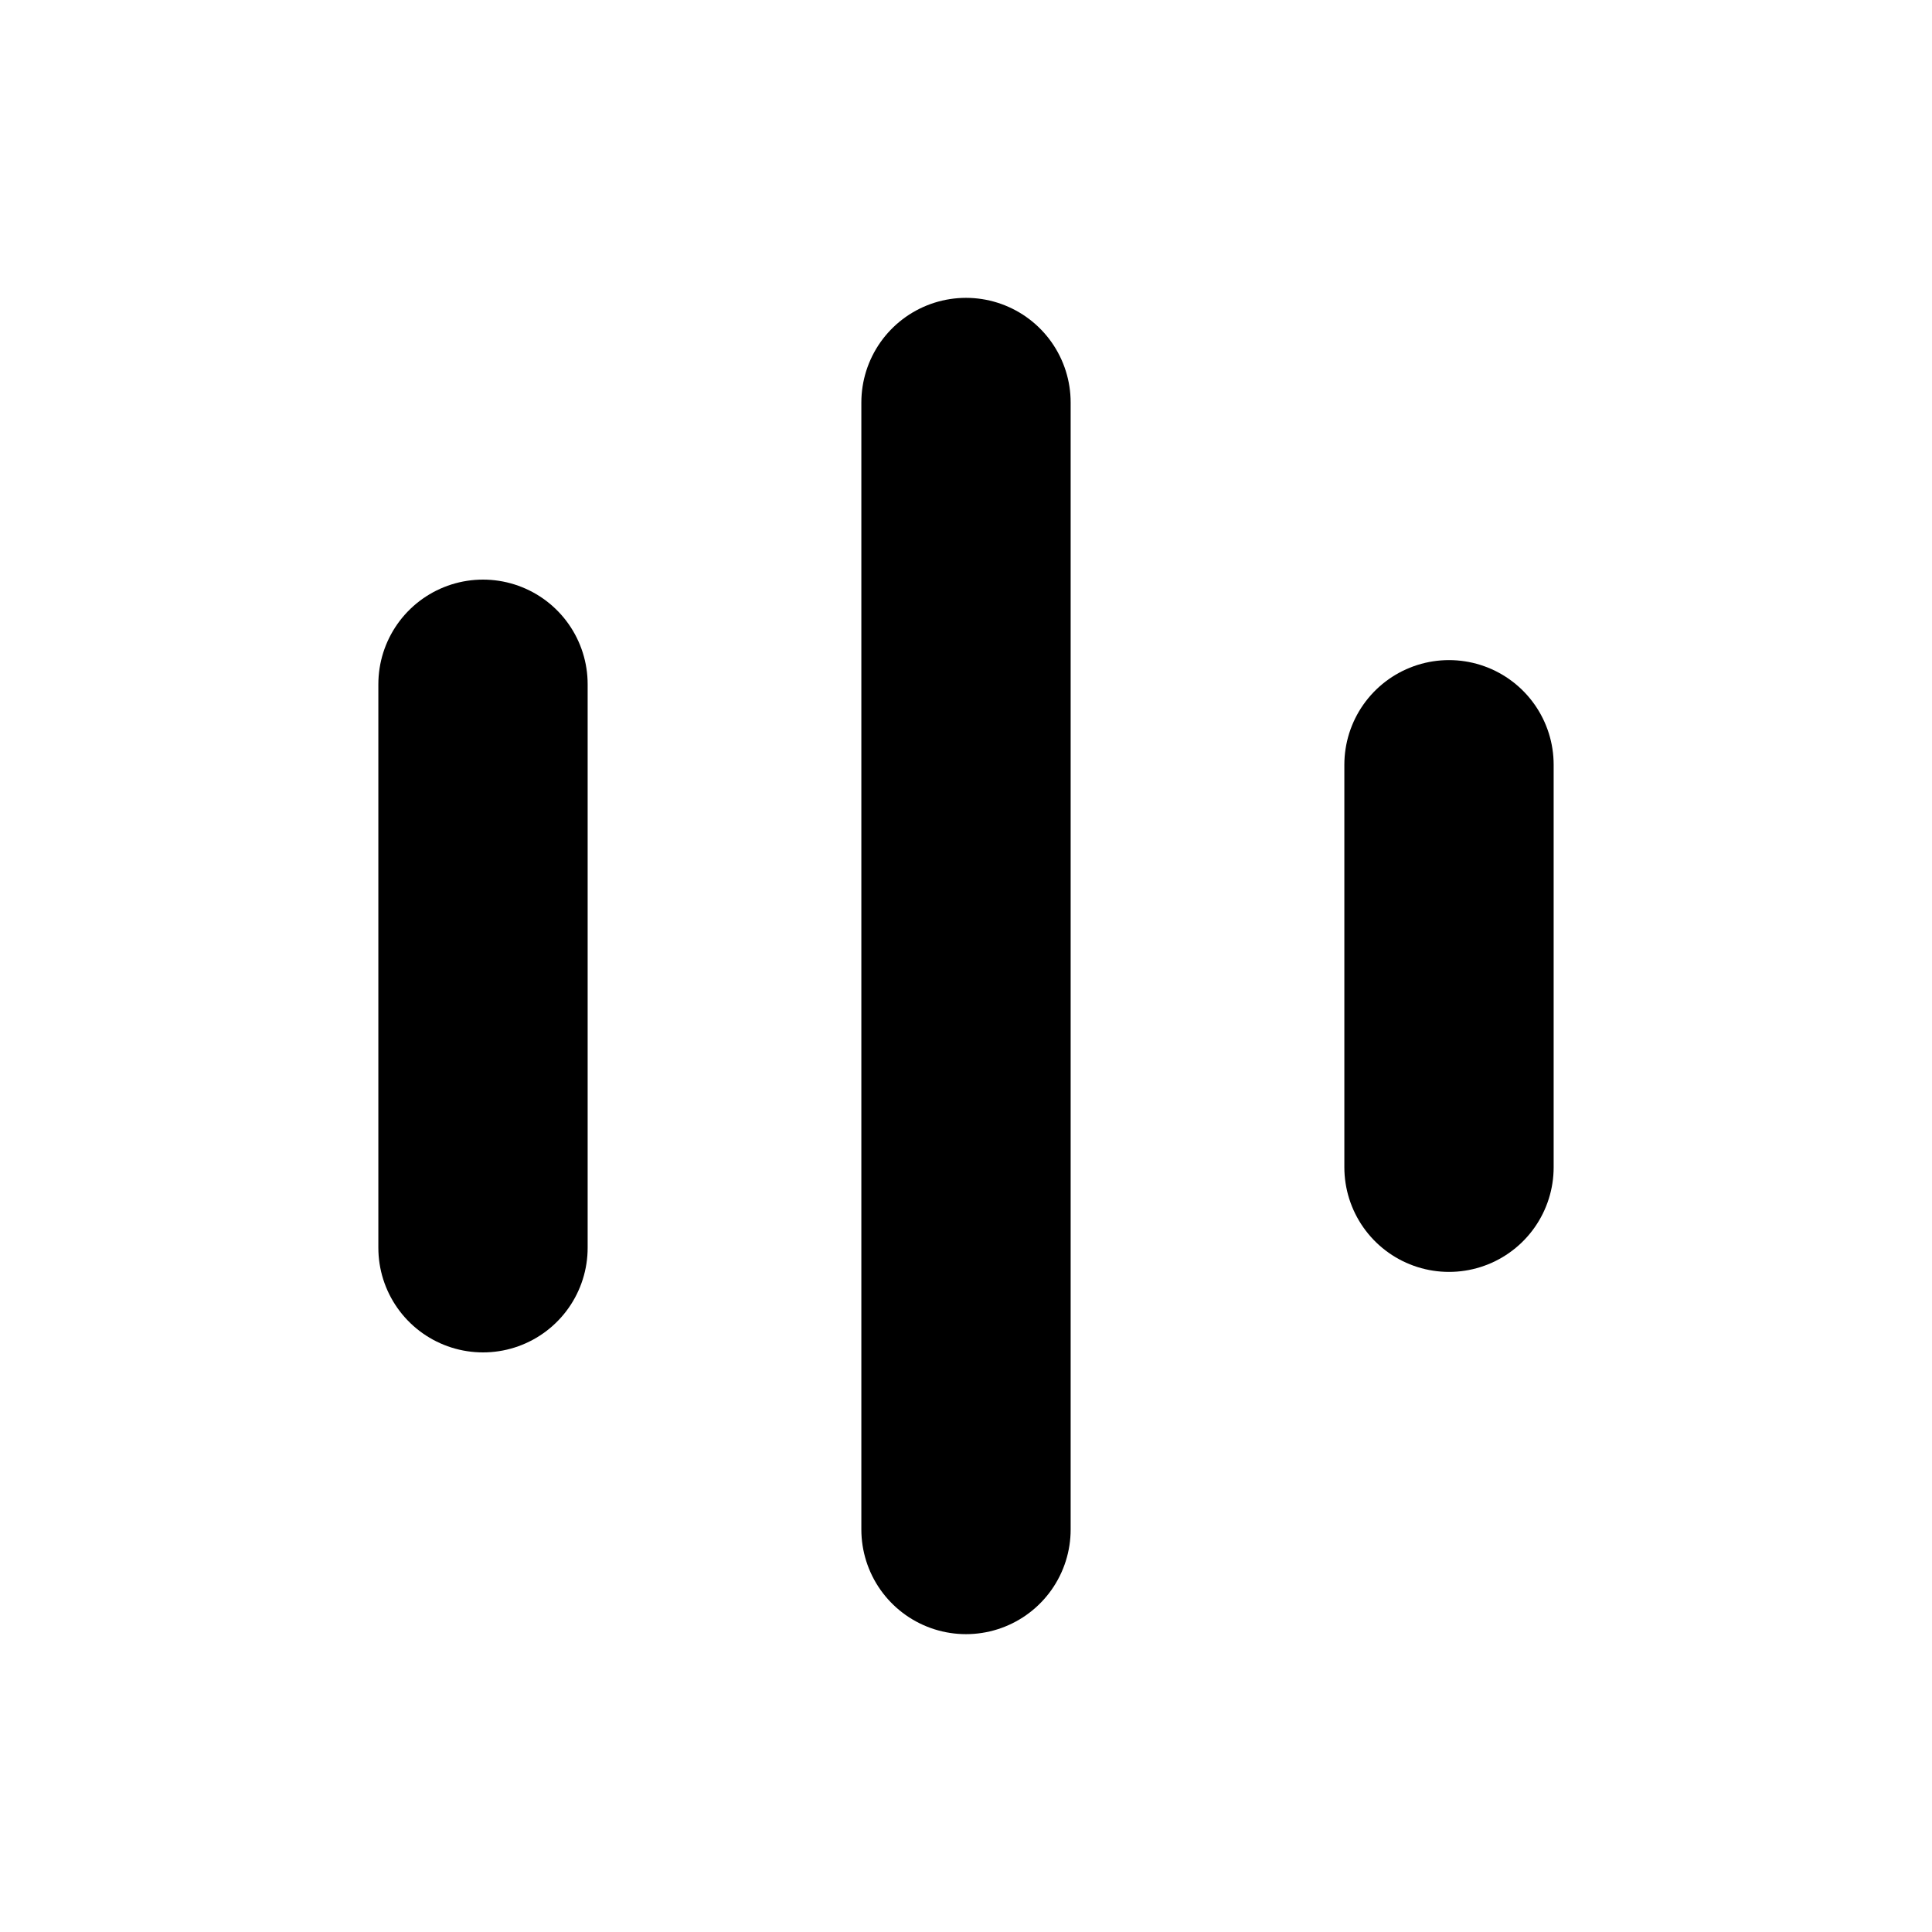
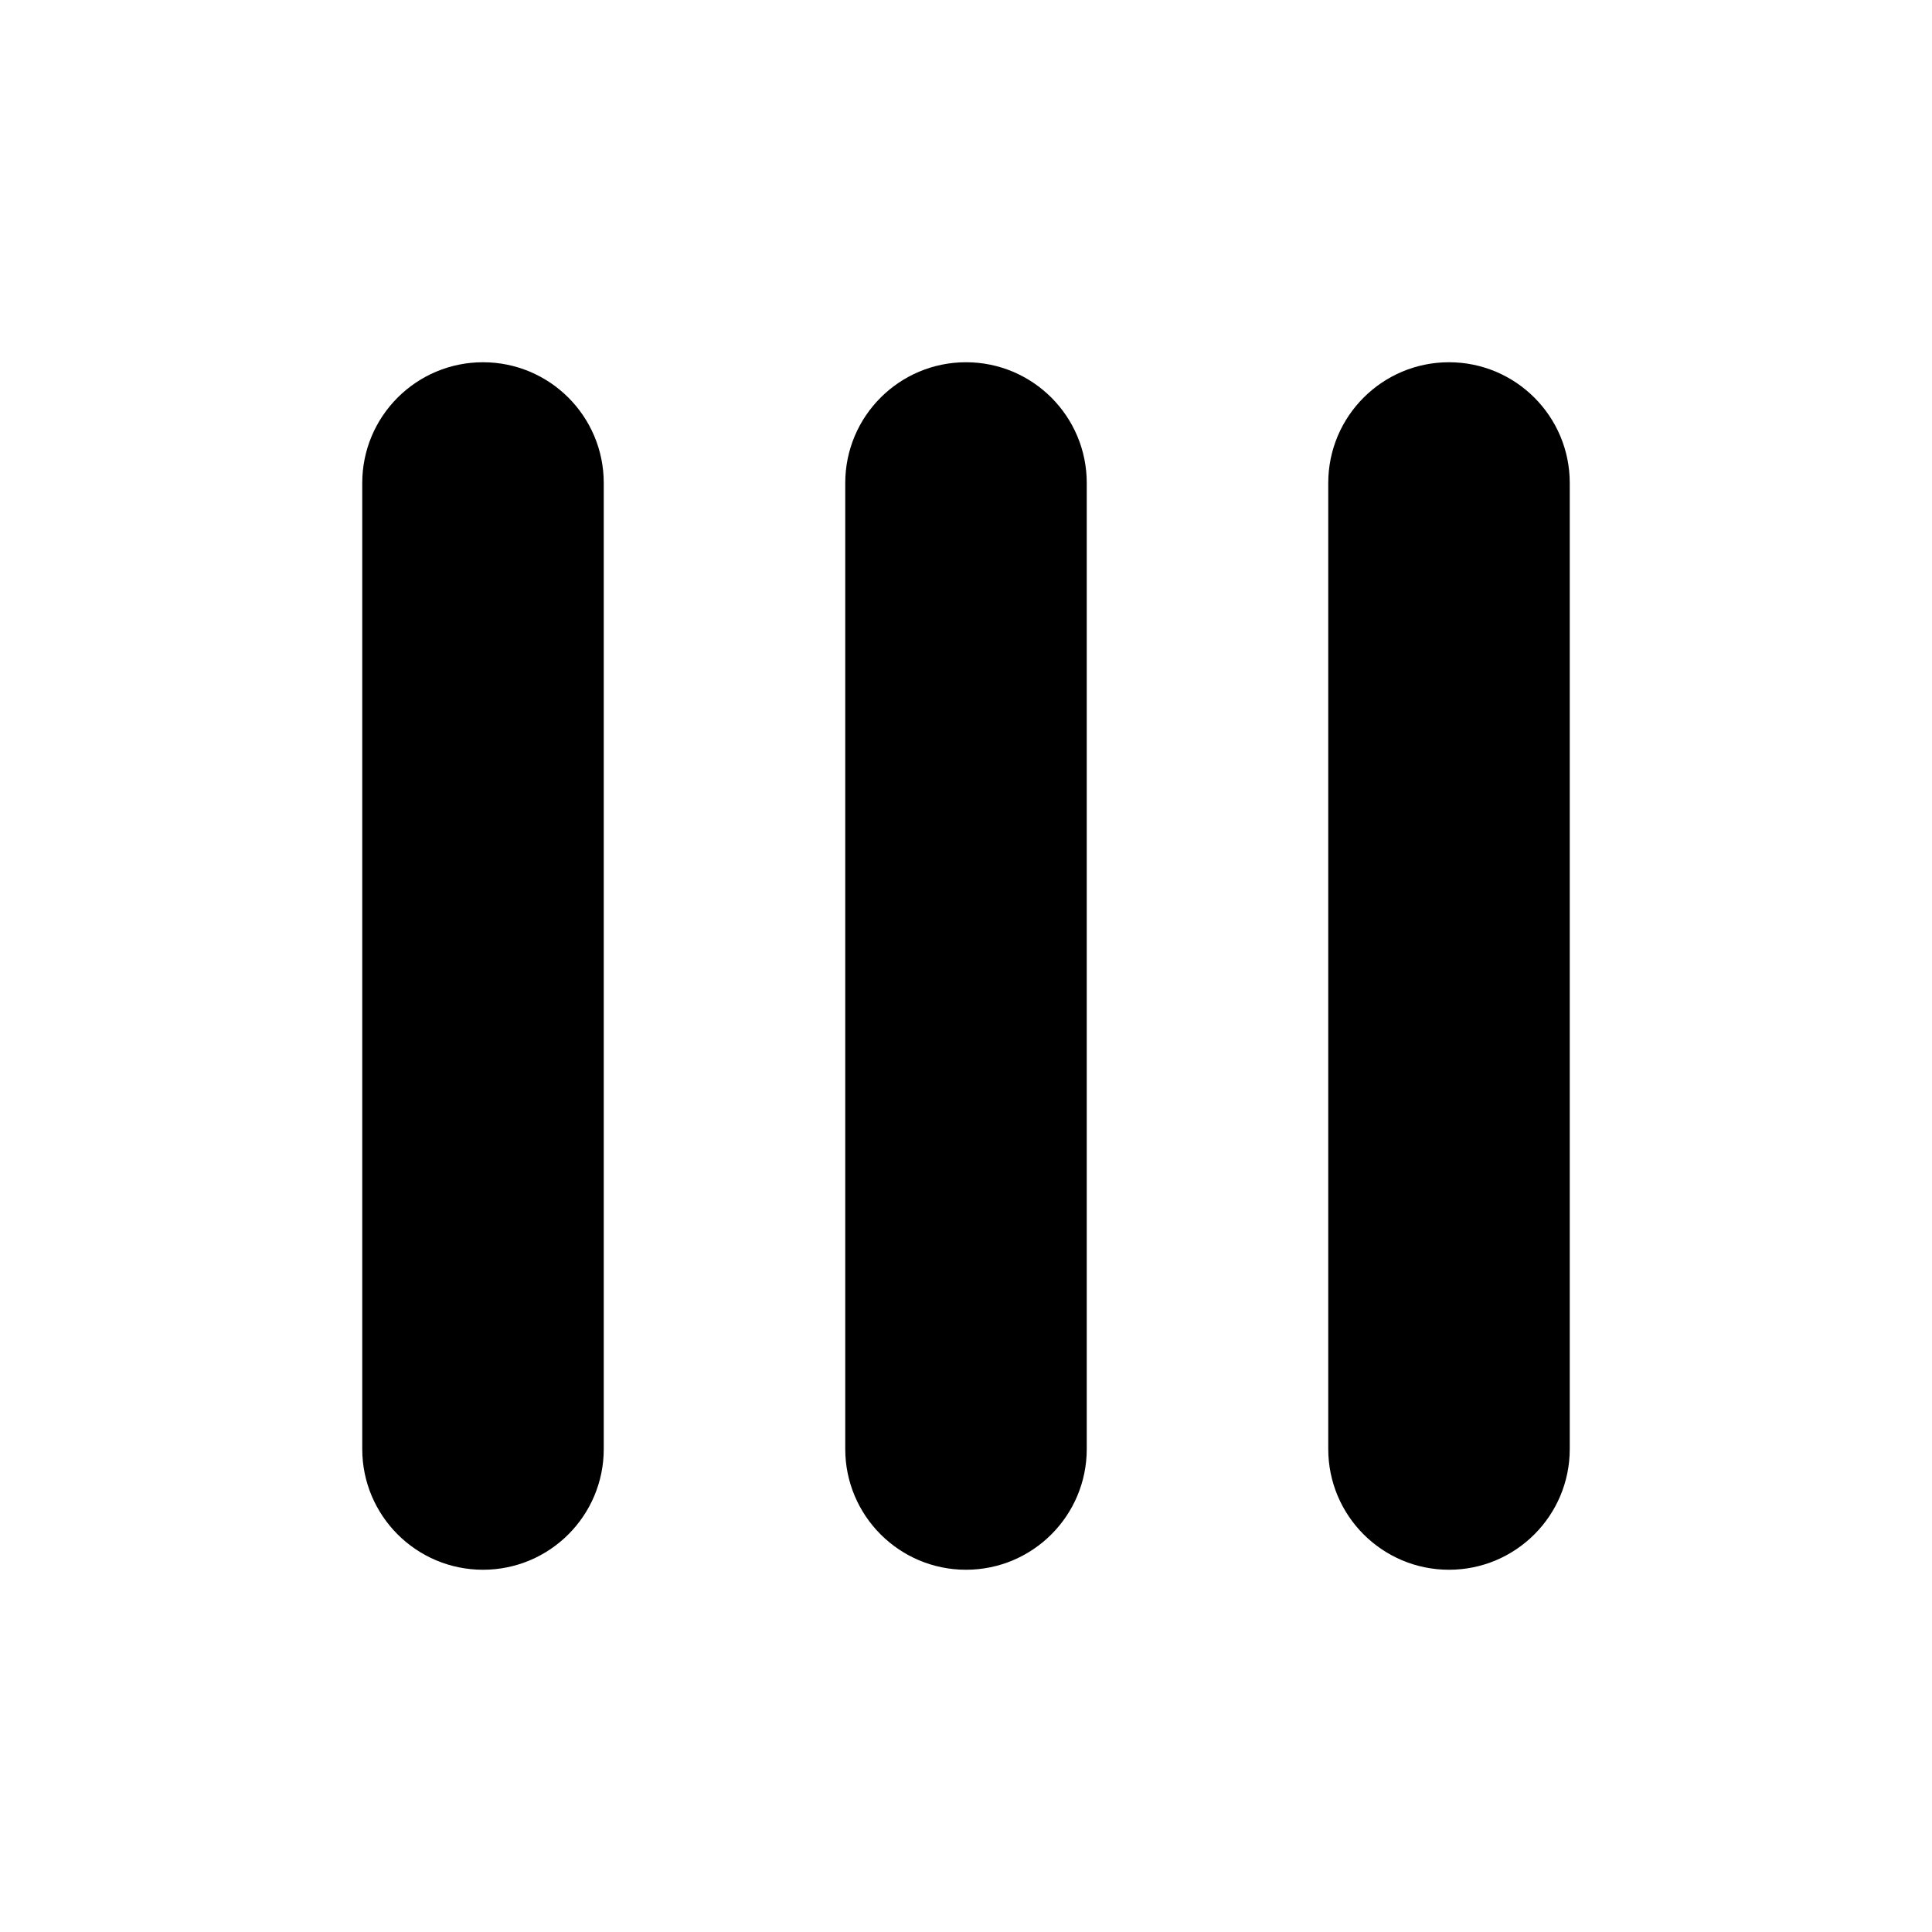
- <svg xmlns="http://www.w3.org/2000/svg" viewBox="0 0 24 24" width="24" height="24" fill="none" stroke="currentColor" stroke-width="2.6" stroke-linecap="round">
+ <svg xmlns="http://www.w3.org/2000/svg" viewBox="0 0 24 24" width="24" height="24" fill="currentColor">
  <style>
- @keyframes aria-eq{0%,100%{transform:scaleY(.4)}50%{transform:scaleY(1)}}
- .aria-eq{transform-box:view-box;transform-origin:50% 50%;animation:aria-eq 1.1s ease-in-out infinite}
- .aria-eq:nth-of-type(2){animation-delay:-.4s}
- .aria-eq:nth-of-type(3){animation-delay:-.8s}
- @media (prefers-reduced-motion:reduce){.aria-eq{animation:none}}
+ @keyframes aria-eq-a{0%,100%{transform:scaleY(.38)}35%{transform:scaleY(.95)}65%{transform:scaleY(.52)}85%{transform:scaleY(.86)}}
+ @keyframes aria-eq-b{0%,100%{transform:scaleY(1)}40%{transform:scaleY(.34)}72%{transform:scaleY(.84)}}
+ @keyframes aria-eq-c{0%,100%{transform:scaleY(.44)}38%{transform:scaleY(1)}70%{transform:scaleY(.36)}}
+ .aria-eq{transform-box:fill-box;transform-origin:50% 50%}
+ .aria-eq-1{animation:aria-eq-a .92s ease-in-out infinite}
+ .aria-eq-2{animation:aria-eq-b .78s ease-in-out -.22s infinite}
+ .aria-eq-3{animation:aria-eq-c .86s ease-in-out -.48s infinite}
</style>
-   <path class="aria-eq" d="M6 8.5V15.5" />
-   <path class="aria-eq" d="M12 5V19" />
-   <path class="aria-eq" d="M18 9.5V14.5" />
+   <rect class="aria-eq aria-eq-1" x="4.5" y="4.5" width="3" height="15" rx="1.5" />
+   <rect class="aria-eq aria-eq-2" x="10.5" y="4.5" width="3" height="15" rx="1.5" />
+   <rect class="aria-eq aria-eq-3" x="16.5" y="4.5" width="3" height="15" rx="1.5" />
</svg>
